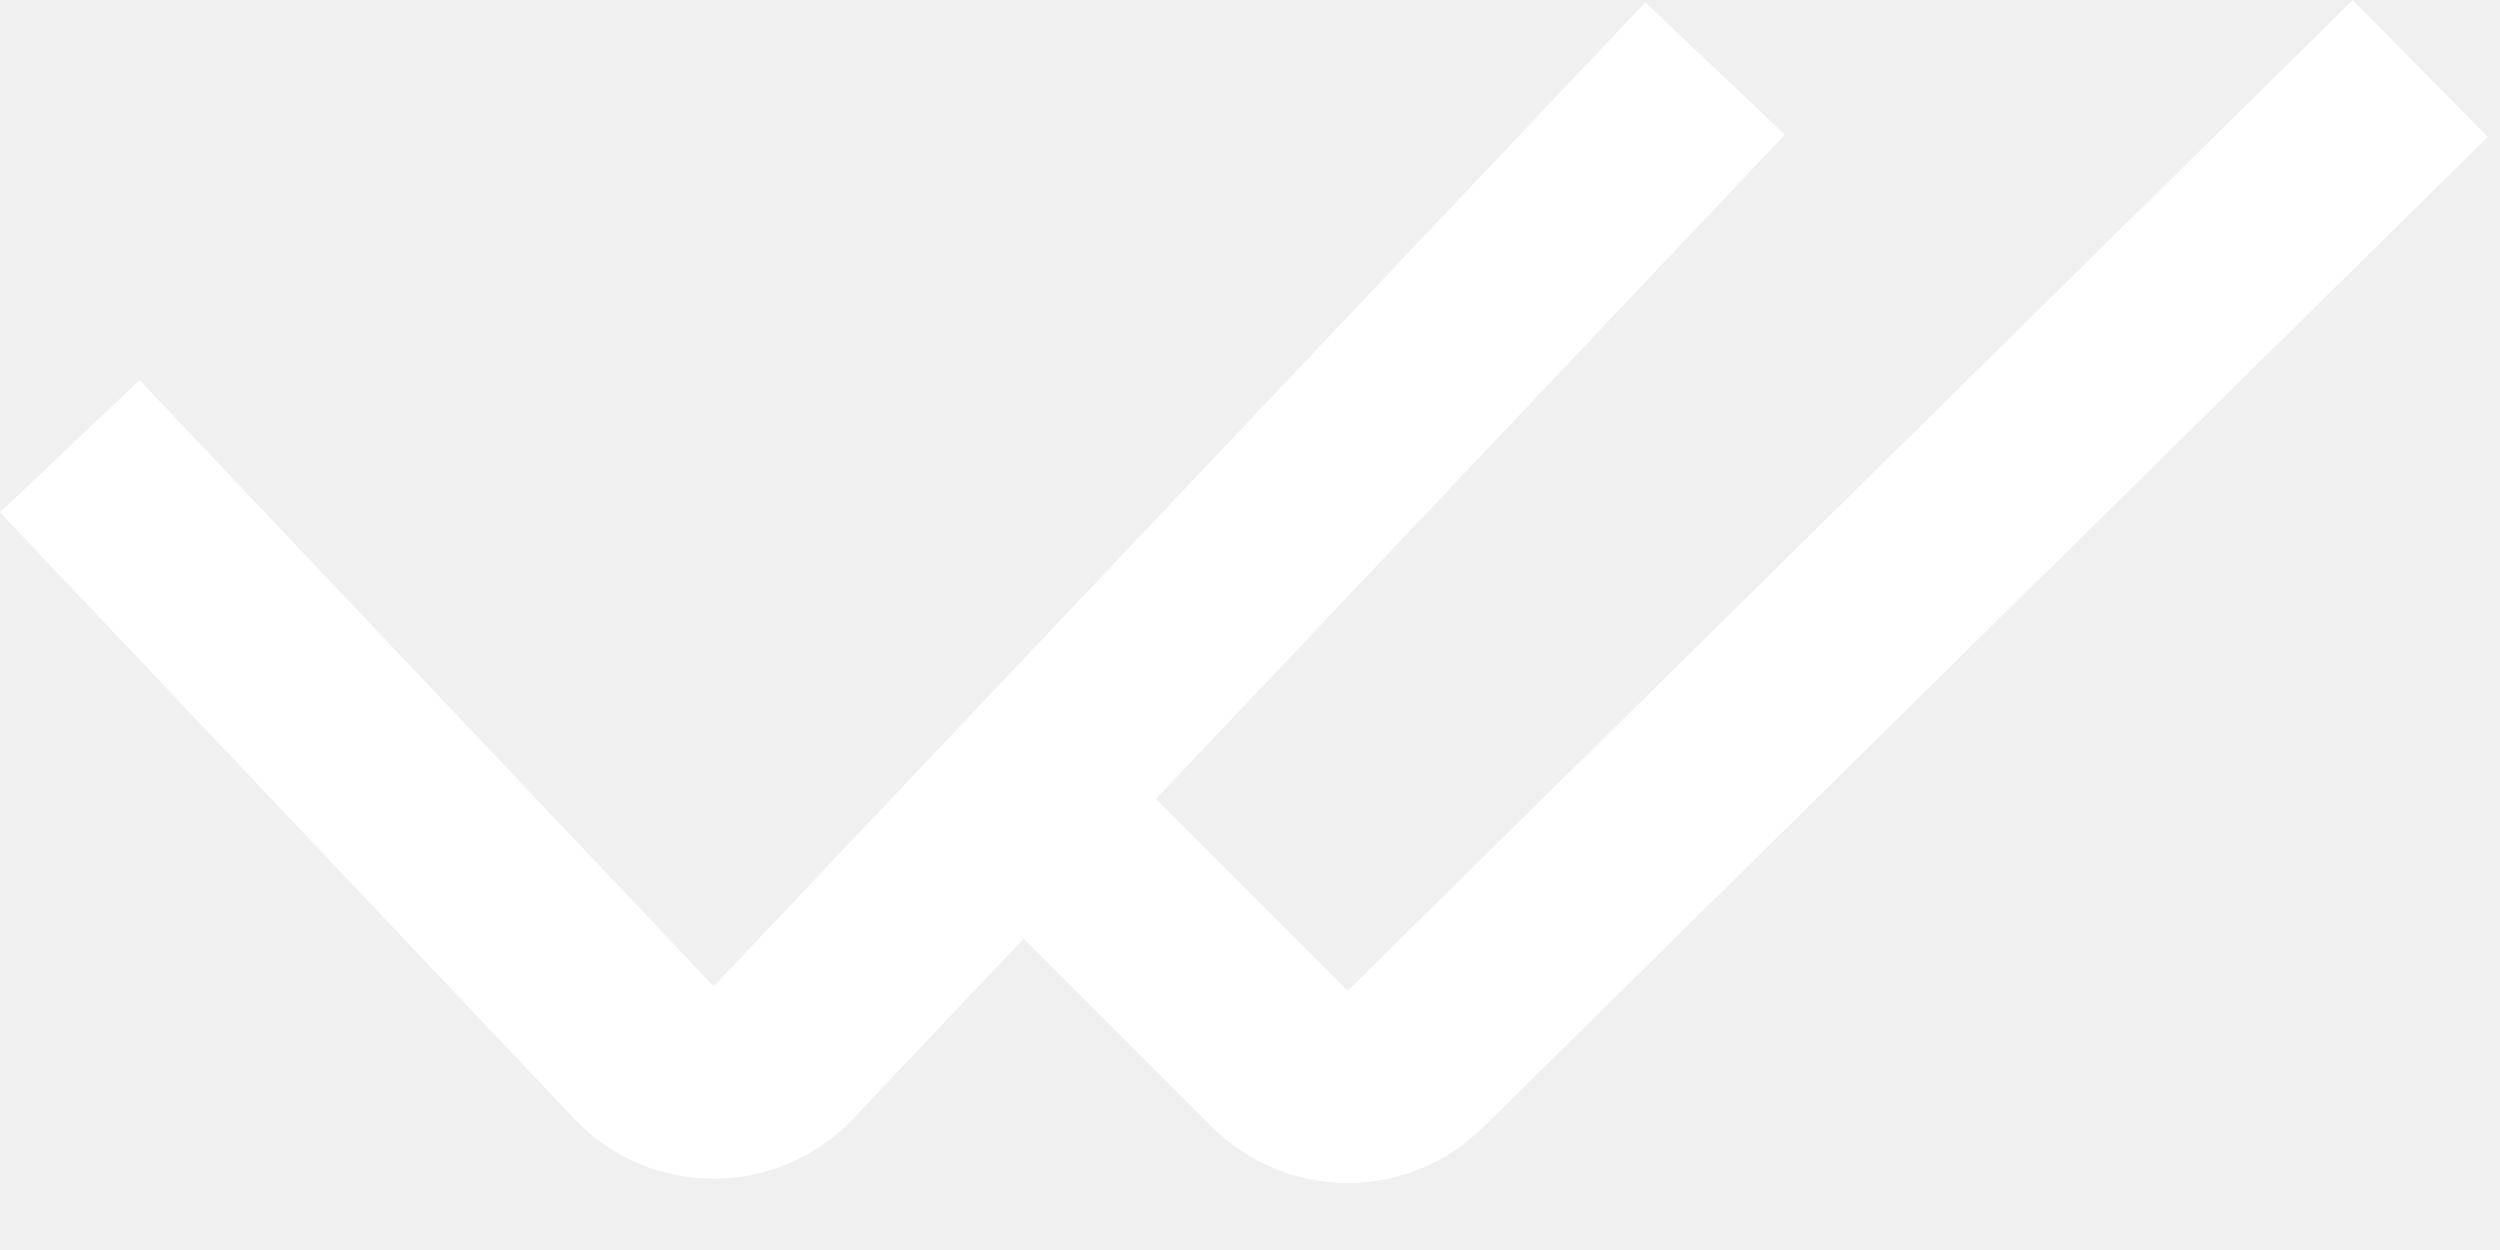
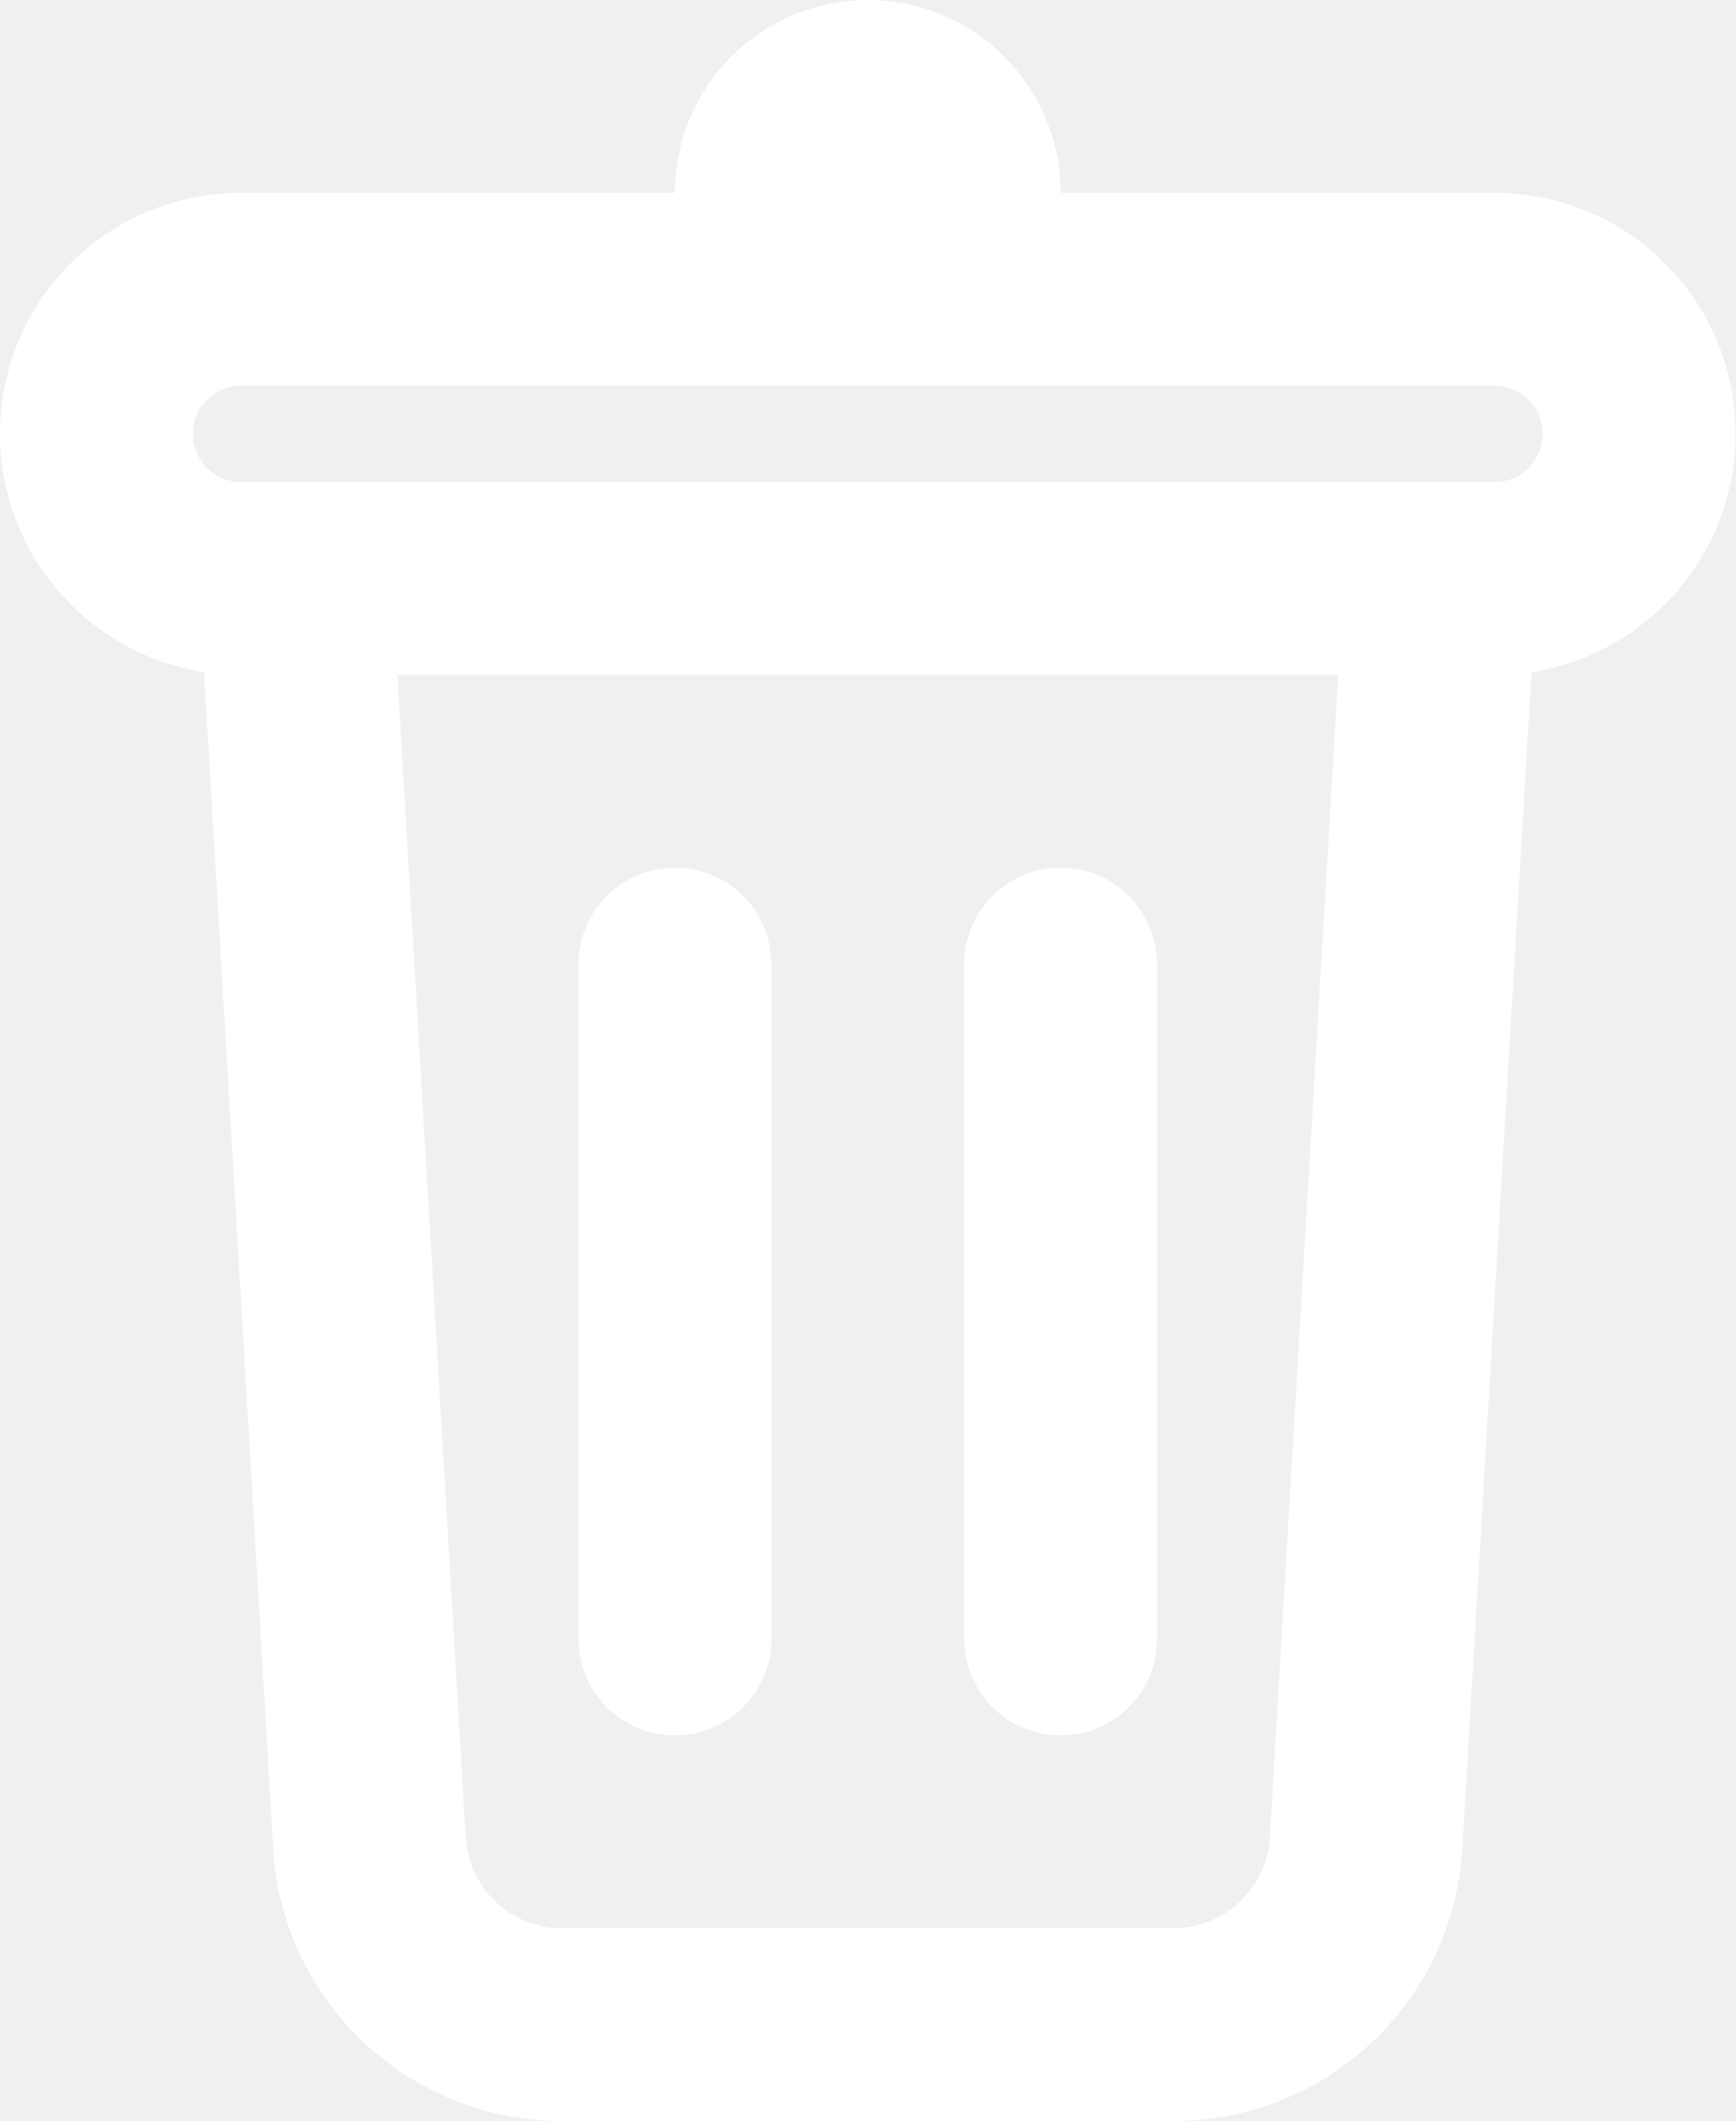
- <svg xmlns="http://www.w3.org/2000/svg" width="26" height="13" viewBox="0 0 26 13" fill="none">
-   <path fill-rule="evenodd" clip-rule="evenodd" d="M15.42 11.727L25.873 1.424L24.469 0L14.016 10.303L12.022 8.309L18.563 1.4L17.111 0.025L7.422 10.258L1.452 3.953L0 5.328L5.97 11.633C6.758 12.466 8.085 12.466 8.874 11.633L10.646 9.761L12.602 11.717C13.379 12.494 14.638 12.499 15.42 11.727Z" fill="white" />
+ <svg xmlns="http://www.w3.org/2000/svg" width="18" height="22" viewBox="0 0 18 22" fill="none">
+   <path fill-rule="evenodd" clip-rule="evenodd" d="M11 2C11 0.895 10.105 0 9 0C7.895 0 7 0.895 7 2H2.5C1.119 2 0 3.119 0 4.5C0 5.75 0.918 6.786 2.116 6.971L2.118 7L2.834 19.176C2.927 20.762 4.24 22 5.829 22H12.171C13.76 22 15.073 20.762 15.166 19.176L15.882 7L15.884 6.971C17.082 6.786 18 5.75 18 4.5C18 3.119 16.881 2 15.5 2H11ZM9 4H2.5C2.224 4 2 4.224 2 4.5C2 4.776 2.224 5 2.5 5H4.003H13.997H15.5C15.776 5 16 4.776 16 4.5C16 4.224 15.776 4 15.5 4H9ZM4.83 19.059L4.121 7H13.879L13.17 19.059C13.139 19.587 12.701 20 12.171 20H5.829C5.299 20 4.862 19.587 4.83 19.059ZM6 10C6 9.448 6.448 9 7 9C7.552 9 8 9.448 8 10V17C8 17.552 7.552 18 7 18C6.448 18 6 17.552 6 17V10ZM11 9C10.448 9 10 9.448 10 10V17C10 17.552 10.448 18 11 18C11.552 18 12 17.552 12 17V10C12 9.448 11.552 9 11 9Z" fill="white" />
</svg>
